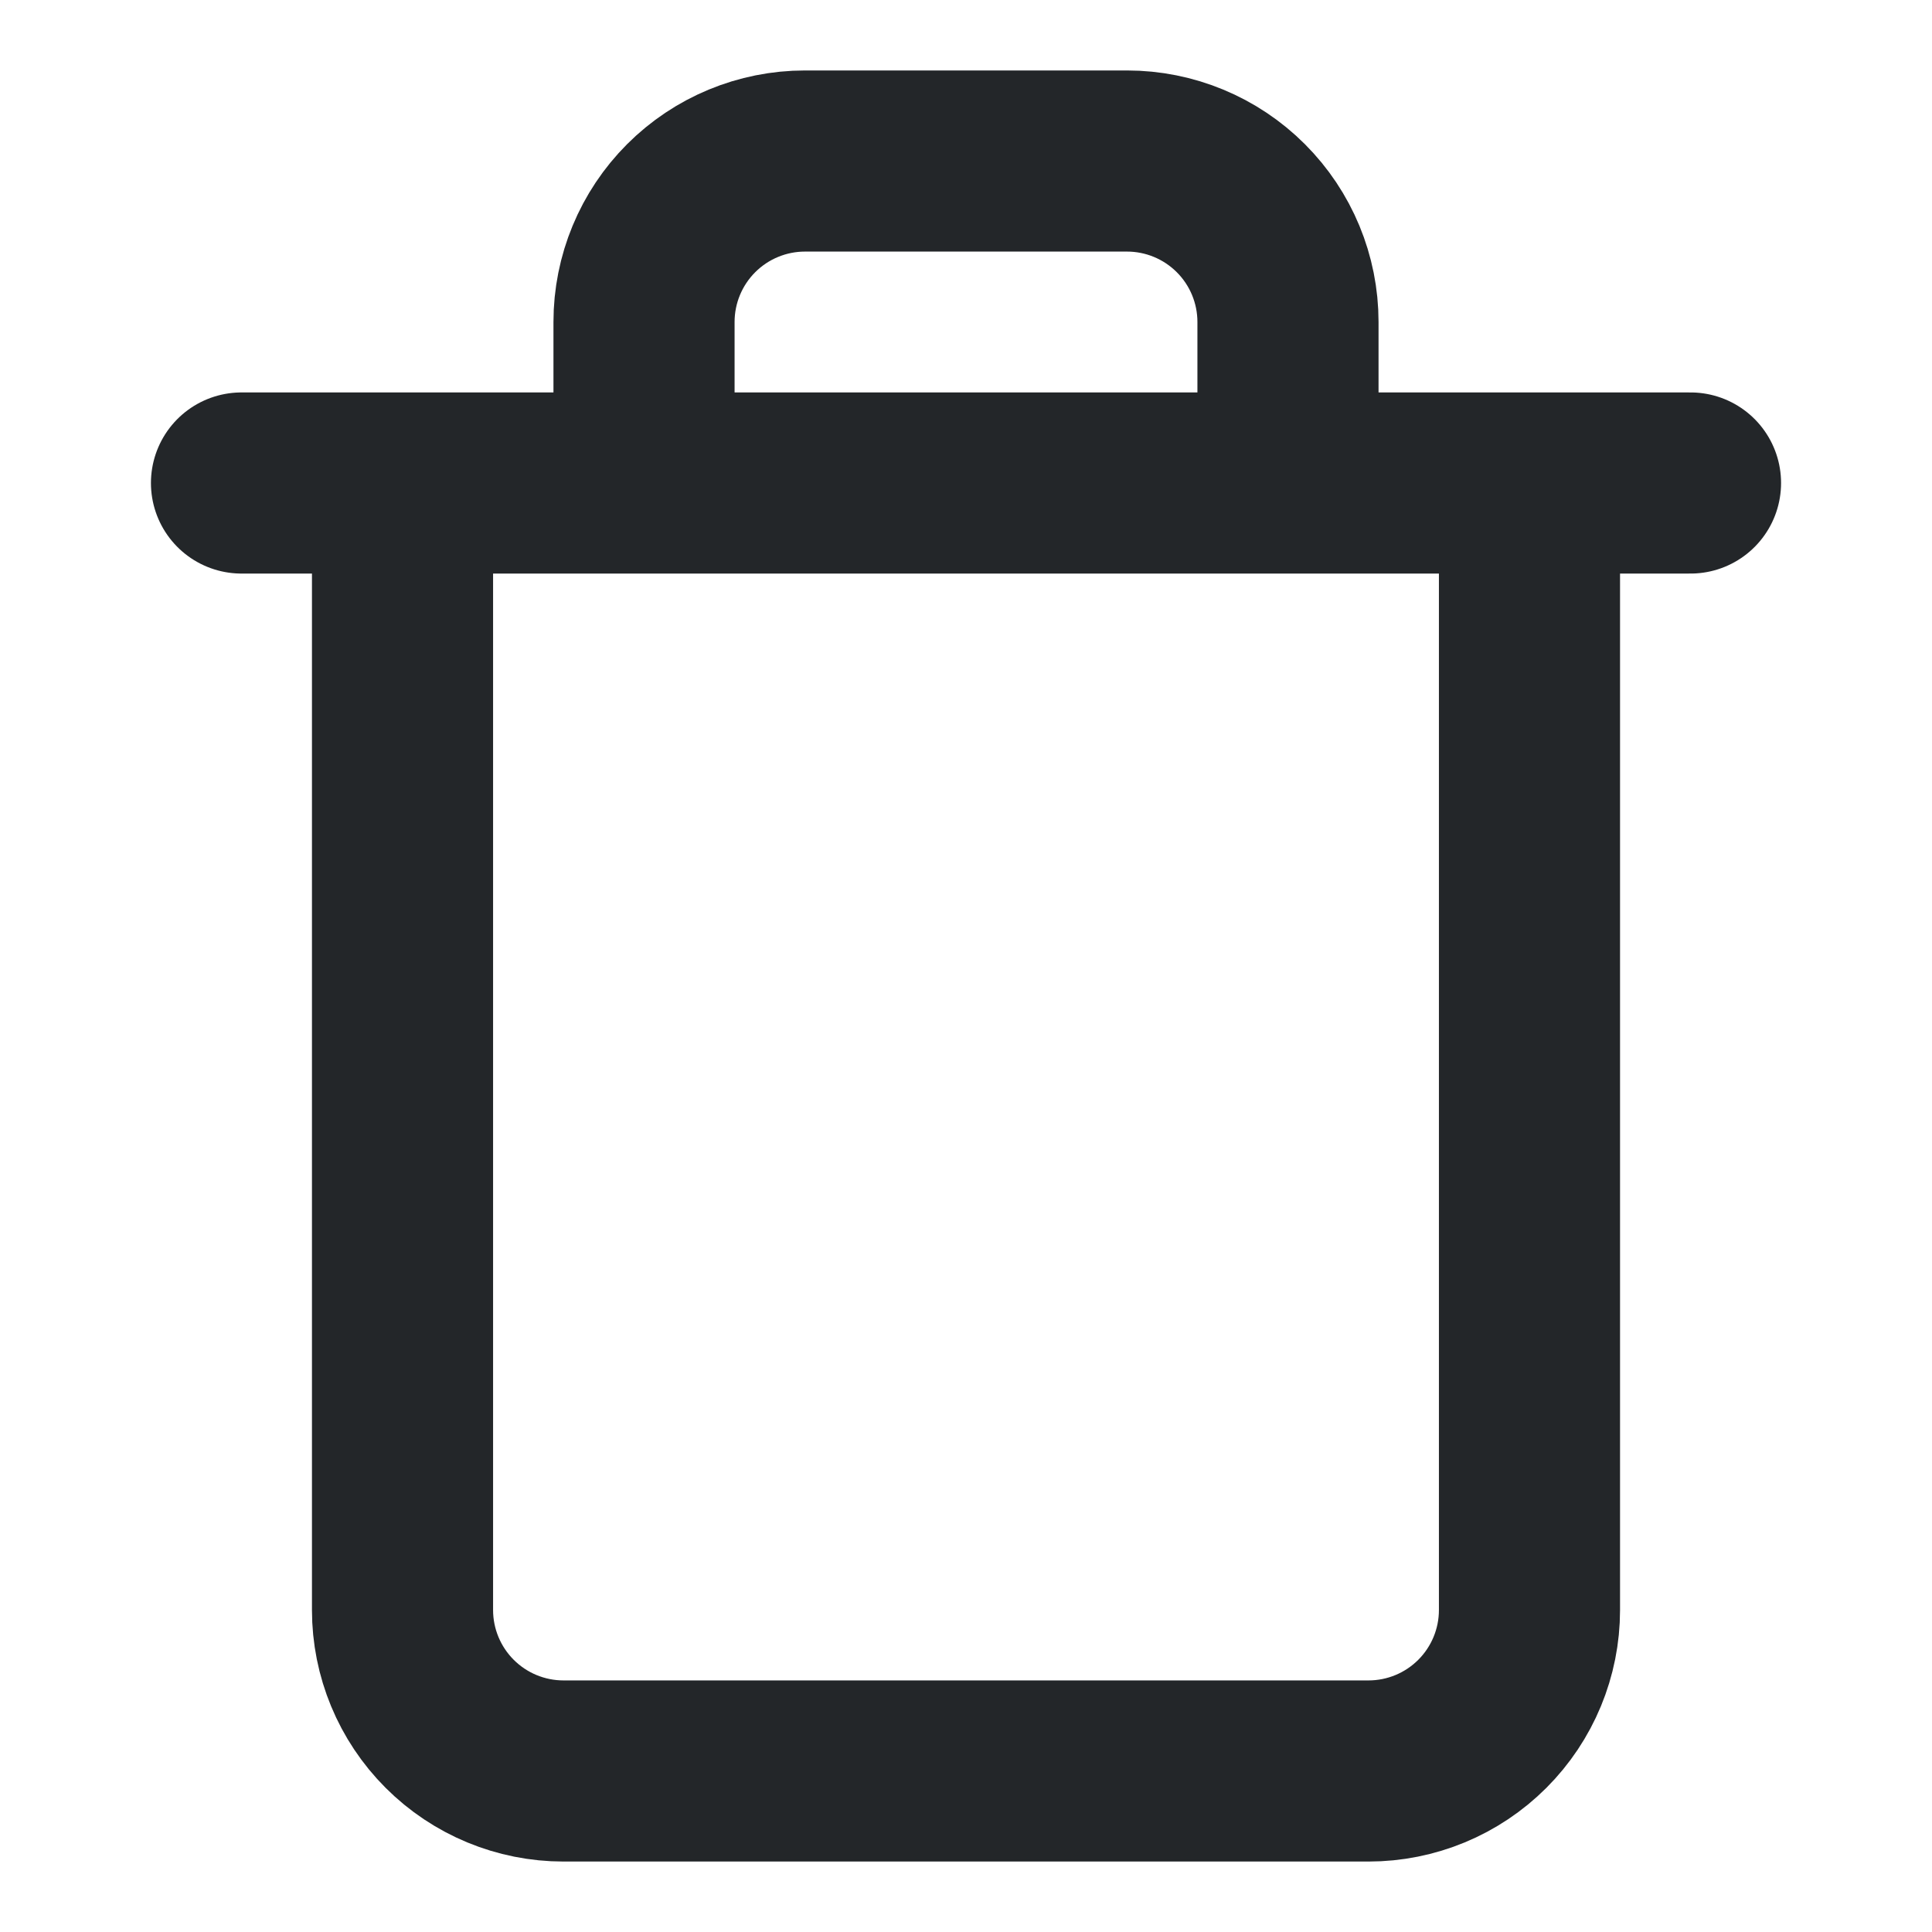
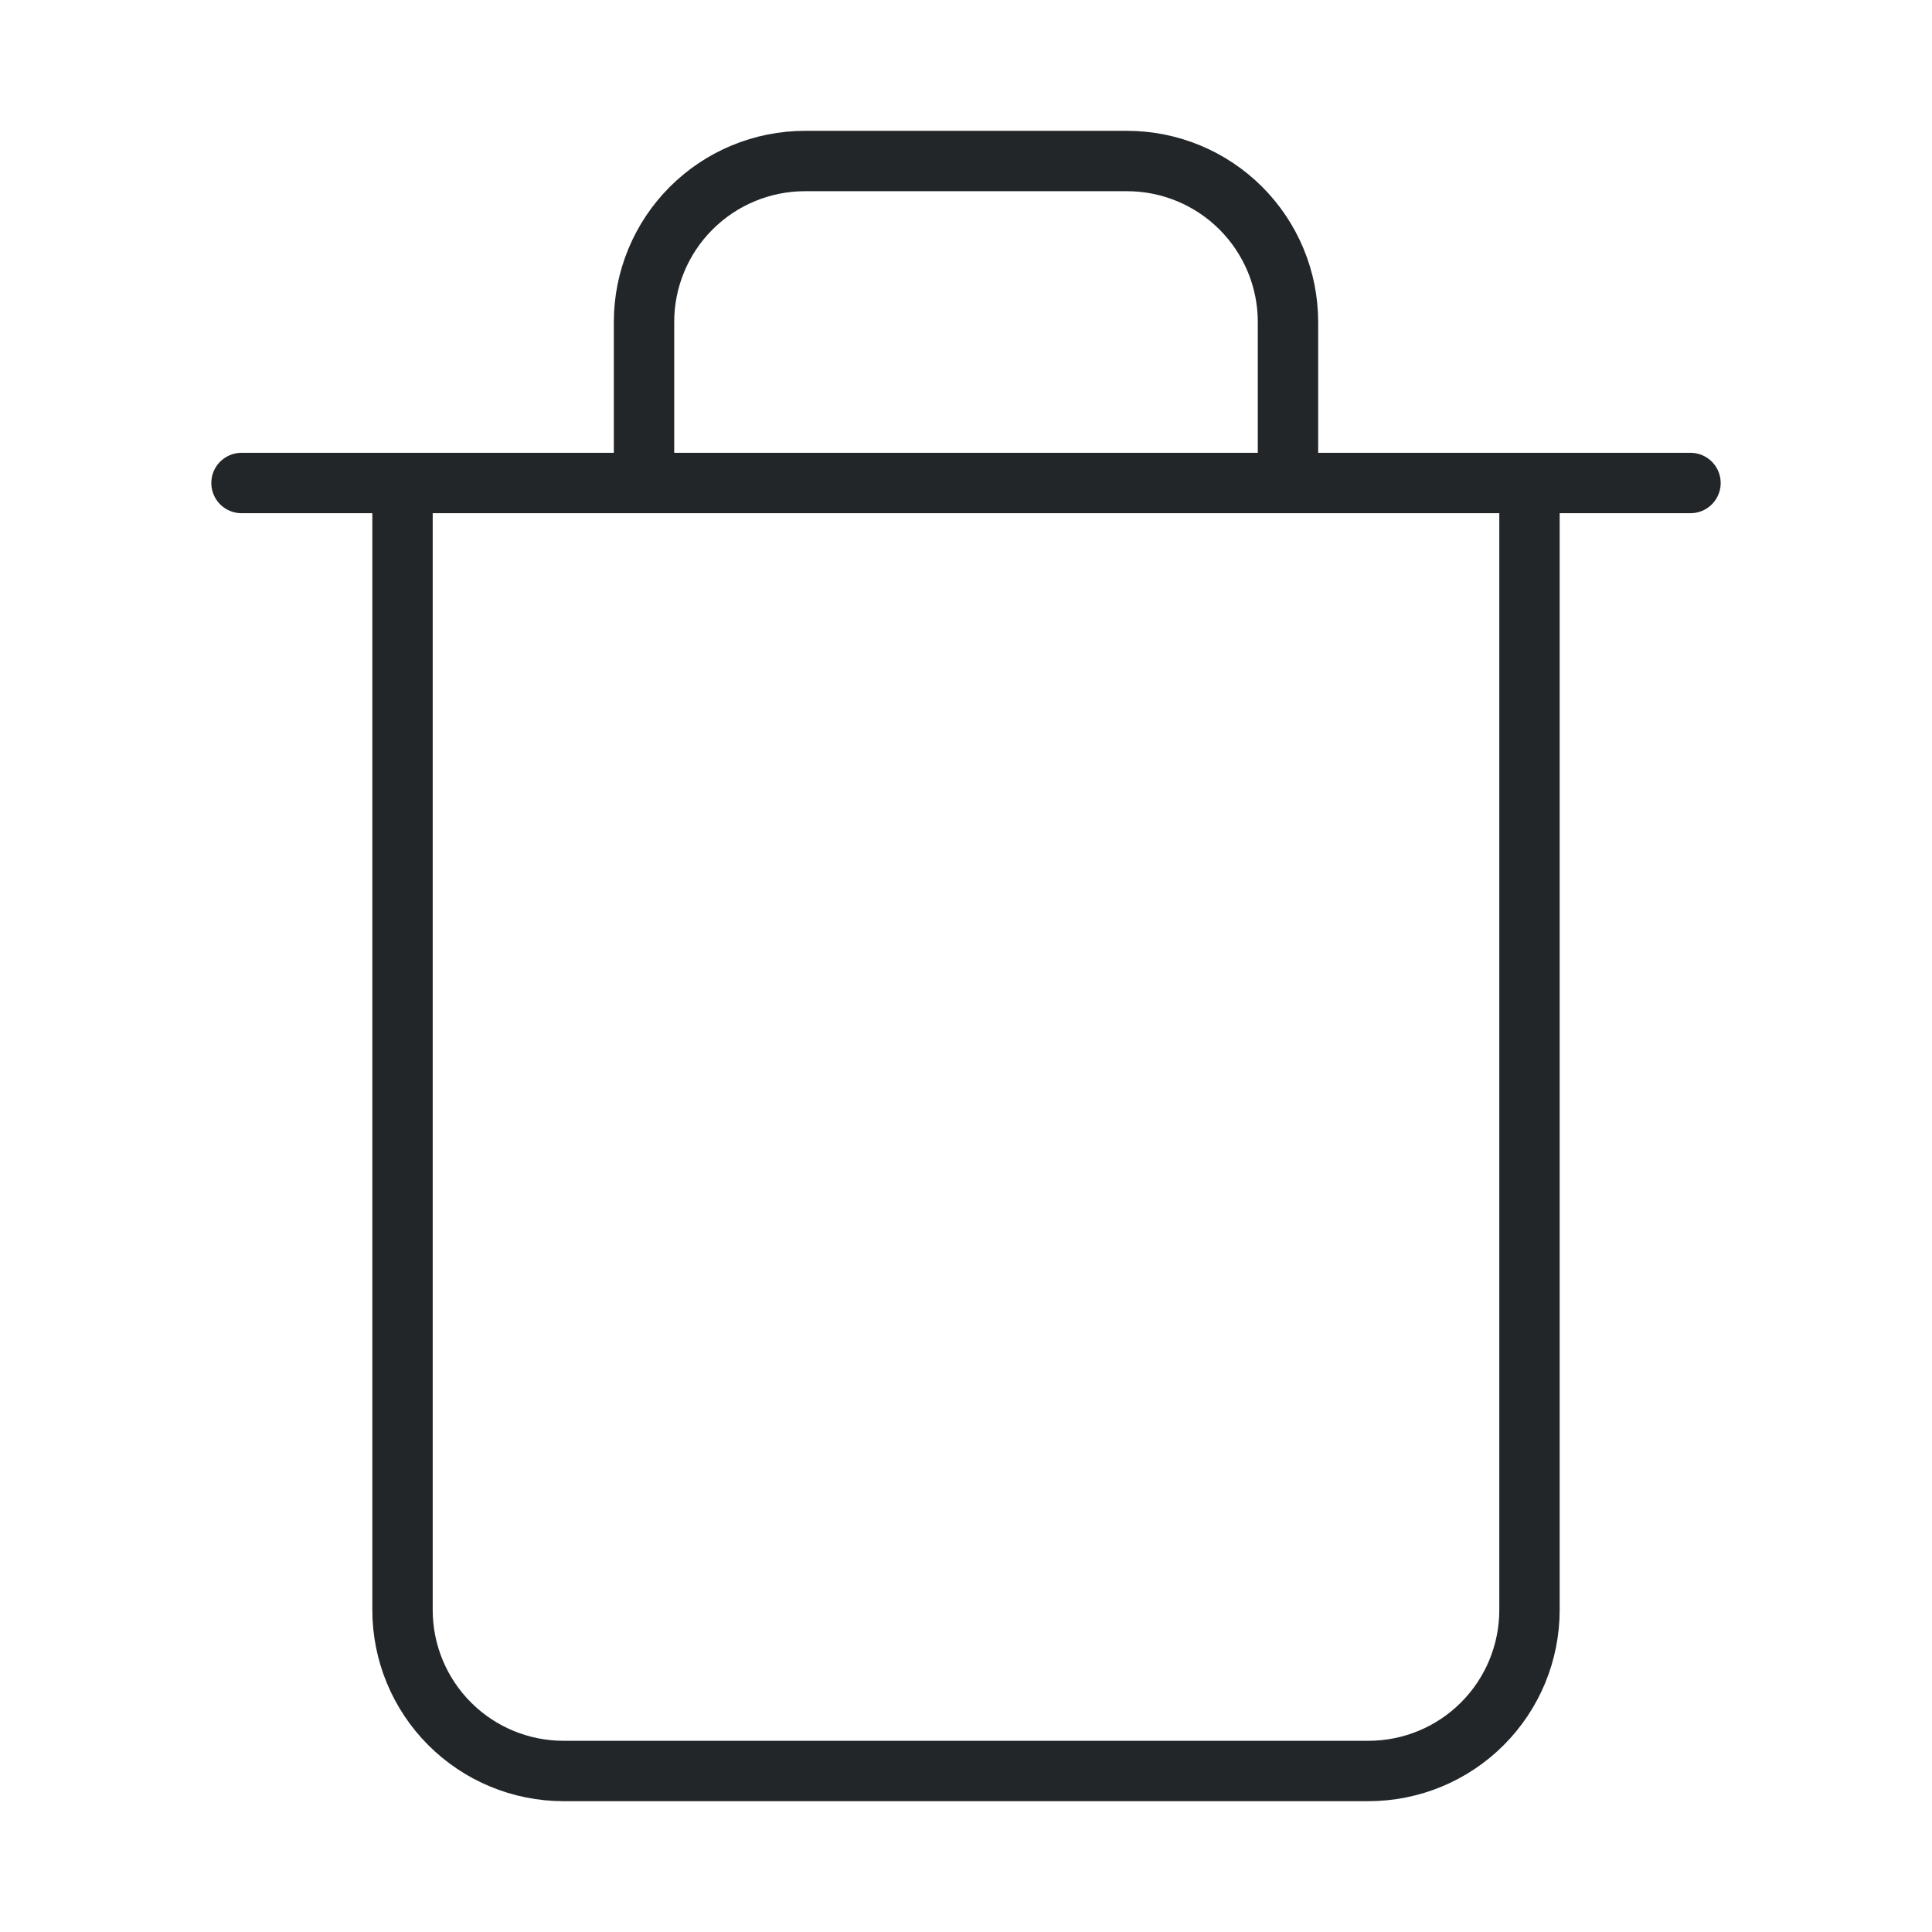
<svg xmlns="http://www.w3.org/2000/svg" width="32" height="32" viewBox="0 0 32 32" fill="none">
-   <path d="M4 8H6.667M6.667 8H28M6.667 8L6.667 26.667C6.667 27.374 6.948 28.052 7.448 28.552C7.948 29.052 8.626 29.333 9.333 29.333H22.667C23.374 29.333 24.052 29.052 24.552 28.552C25.052 28.052 25.333 27.374 25.333 26.667V8M10.667 8V5.333C10.667 4.626 10.948 3.948 11.448 3.448C11.948 2.948 12.626 2.667 13.333 2.667H18.667C19.374 2.667 20.052 2.948 20.552 3.448C21.052 3.948 21.333 4.626 21.333 5.333V8" stroke="#232629" stroke-width="3" stroke-linecap="round" stroke-linejoin="round" />
+   <path d="M4 8H6.667M6.667 8H28M6.667 8L6.667 26.667C6.667 27.374 6.948 28.052 7.448 28.552C7.948 29.052 8.626 29.333 9.333 29.333H22.667C23.374 29.333 24.052 29.052 24.552 28.552C25.052 28.052 25.333 27.374 25.333 26.667V8M10.667 8V5.333C10.667 4.626 10.948 3.948 11.448 3.448C11.948 2.948 12.626 2.667 13.333 2.667H18.667C19.374 2.667 20.052 2.948 20.552 3.448C21.052 3.948 21.333 4.626 21.333 5.333V8" stroke="#232629" stroke-linecap="round" stroke-linejoin="round" />
</svg>
